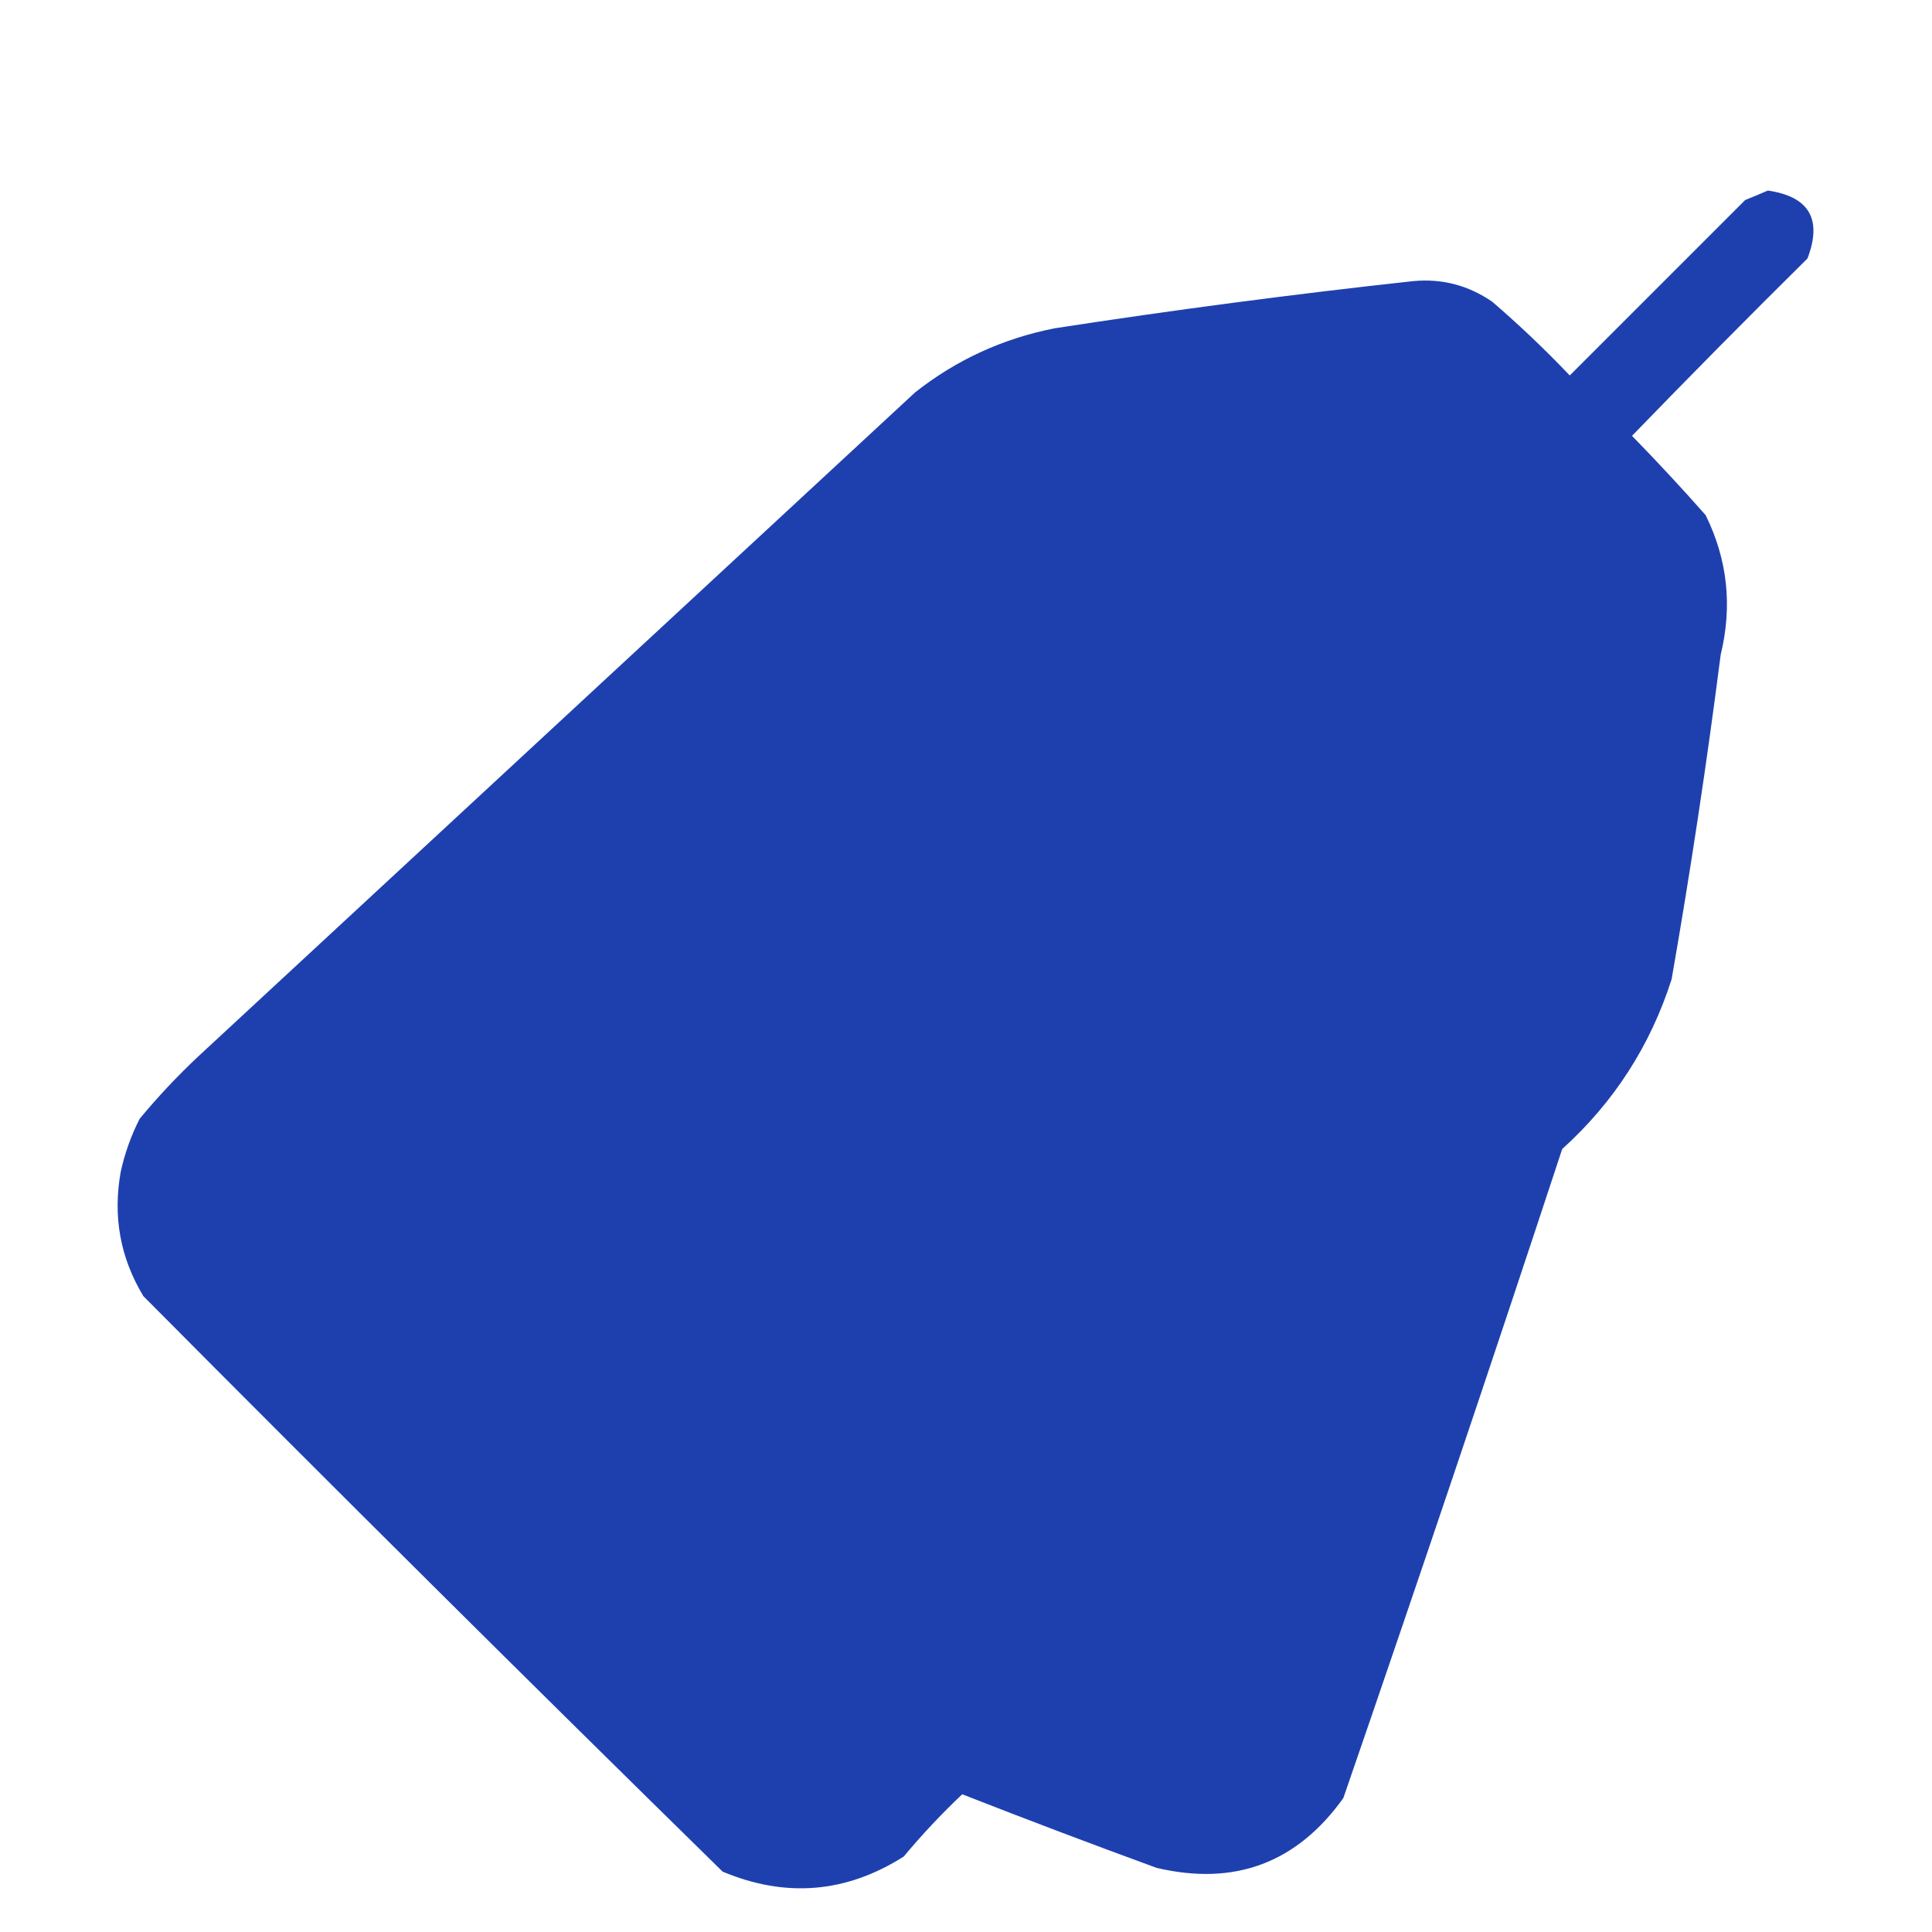
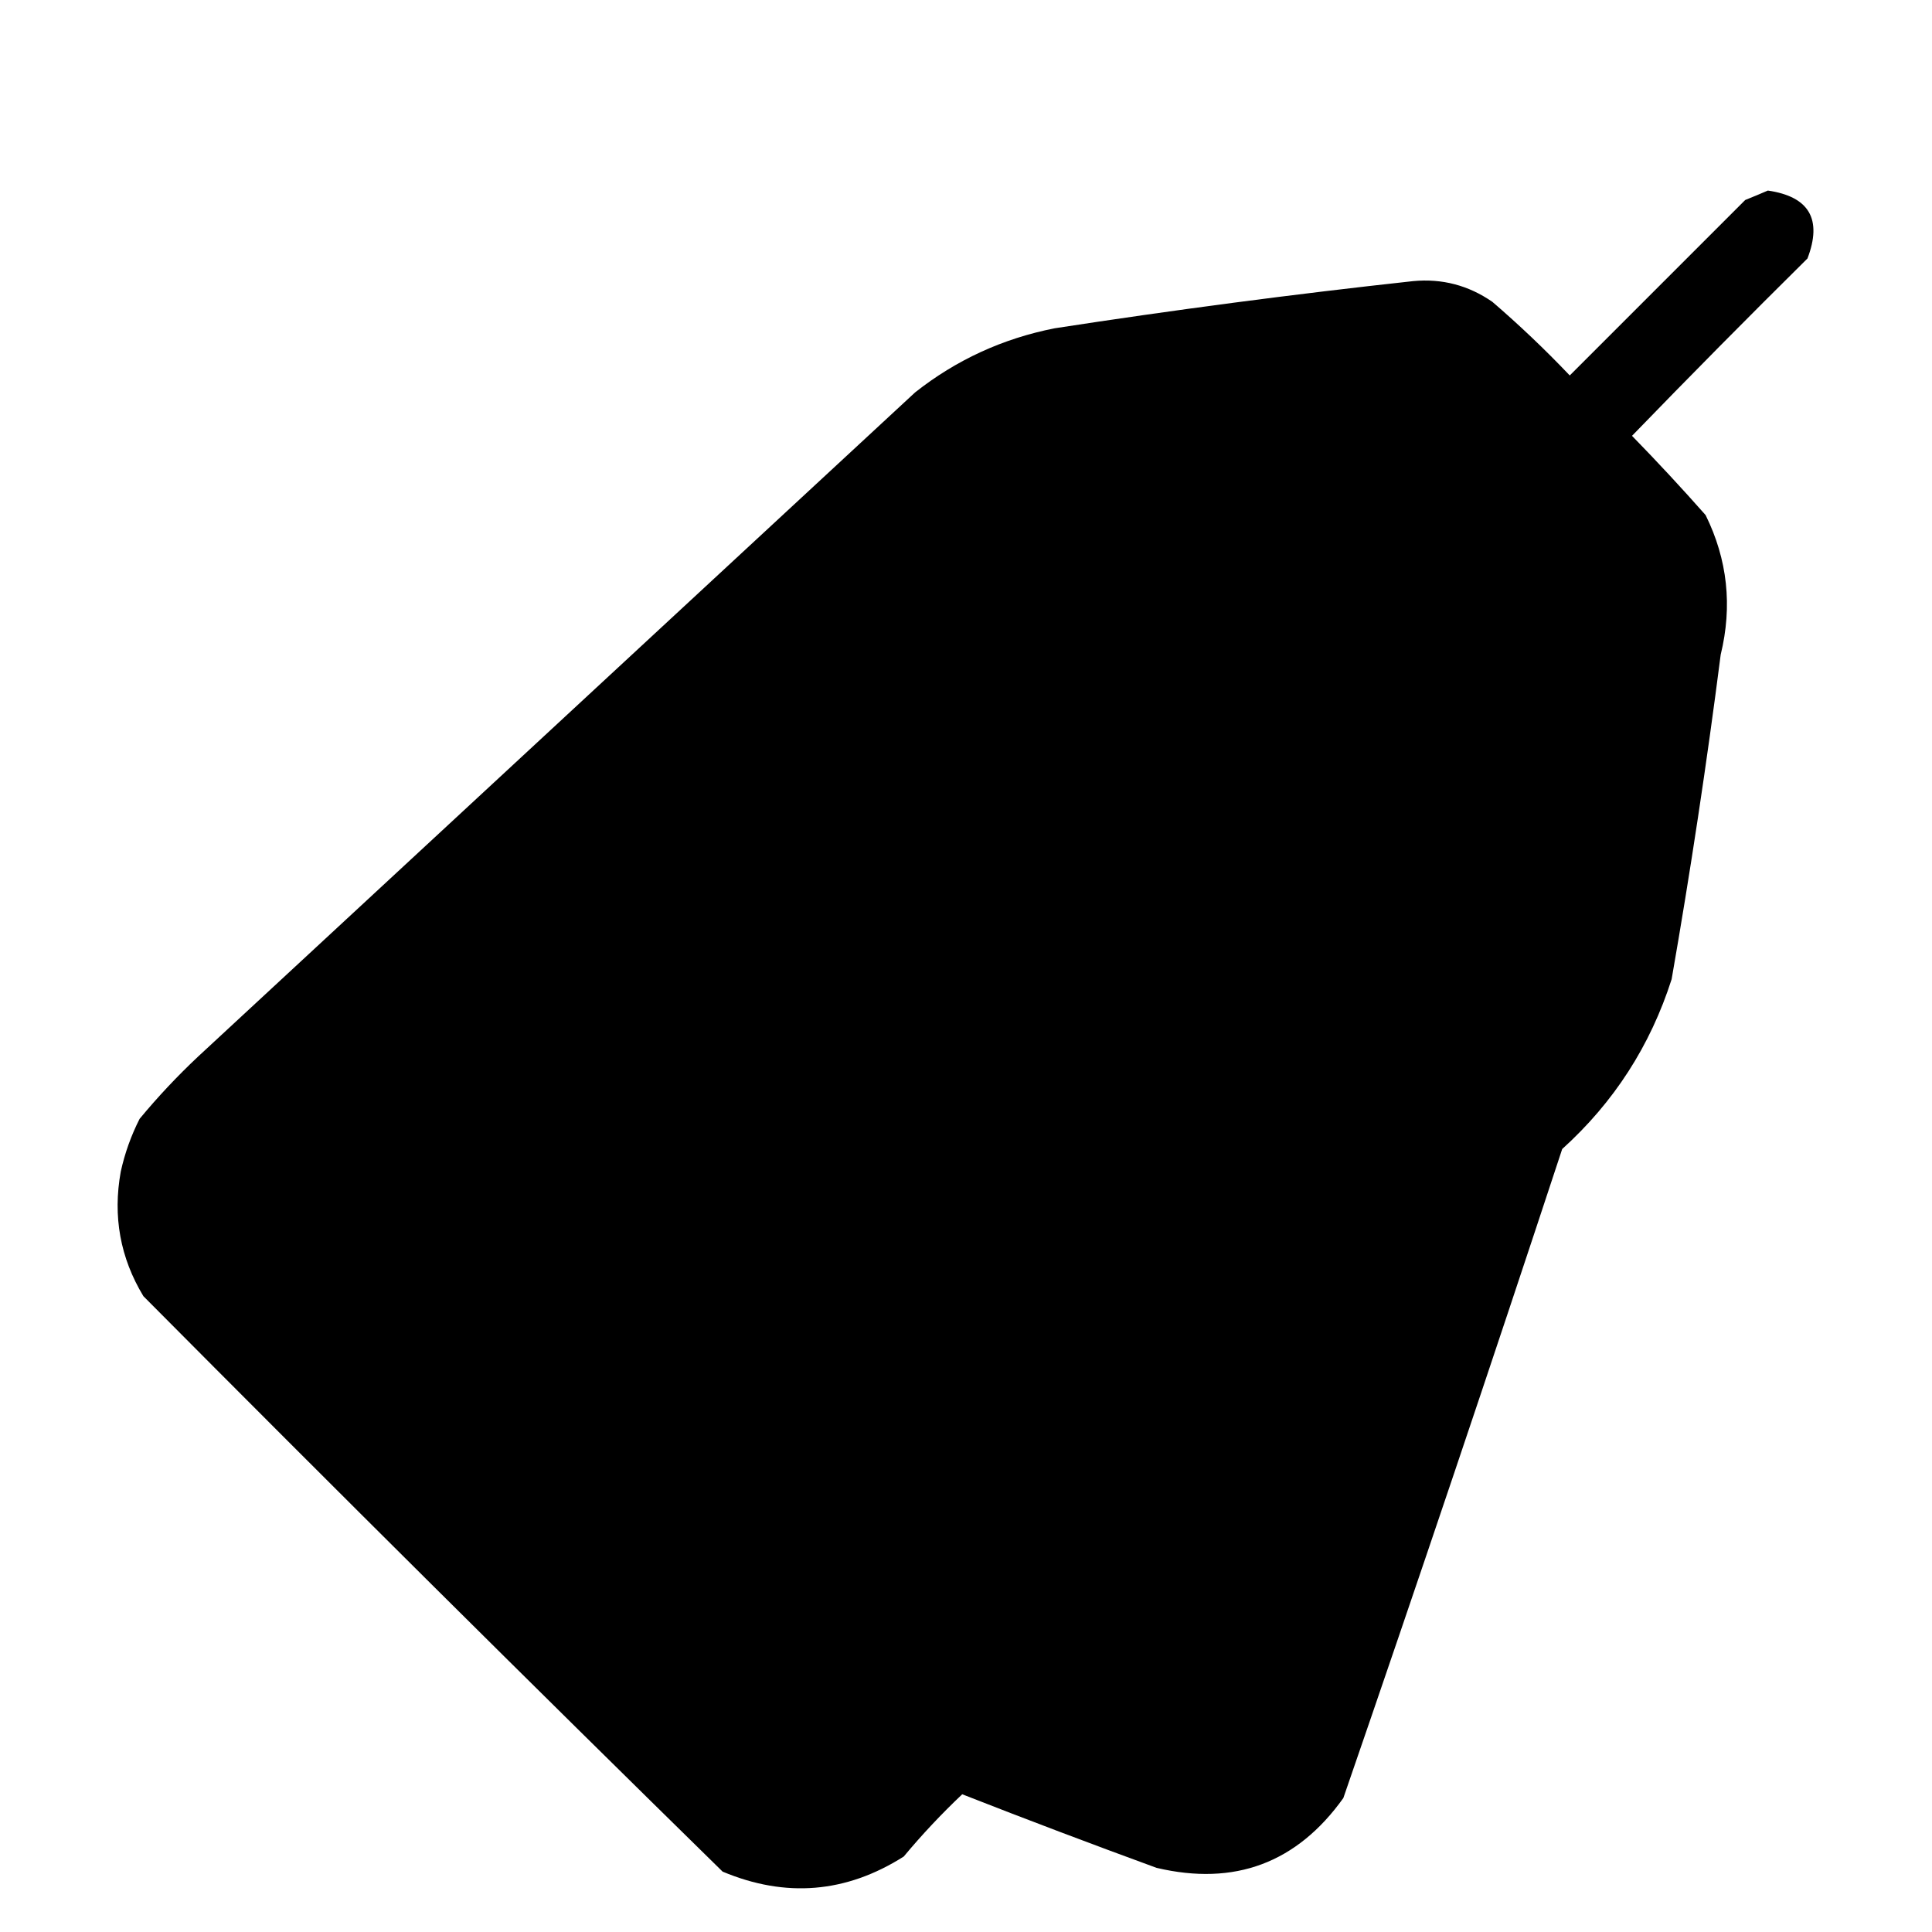
<svg xmlns="http://www.w3.org/2000/svg" version="1.1" width="32" height="32" viewBox="0 0 32 32">
  <defs>
    <linearGradient id="miniGradient" x1="0%" y1="0%" x2="100%" y2="100%">
-       <stop offset="0%" style="stop-color:#2563eb;stop-opacity:1" />
-       <stop offset="100%" style="stop-color:#1e40af;stop-opacity:1" />
+       <stop offset="0%" style="stop-color:#000000;stop-opacity:1" />
+       <stop offset="100%" style="stop-color:#000000;stop-opacity:1" />
    </linearGradient>
  </defs>
  <g transform="scale(0.0625)">
    <g transform="translate(0, 20)">
-       <path fill="#1e40af" d="M 468.5,30.5 C 479.465,32.092 482.965,38.092 479,48.5C 463.319,64.014 447.819,79.681 432.5,95.5C 439.184,102.35 445.684,109.35 452,116.5C 457.814,128.268 459.147,140.601 456,153.5C 452.318,182.278 447.984,210.944 443,239.5C 437.367,257.126 427.7,272.126 414,284.5C 395.062,341.982 375.728,399.315 356,456.5C 343.693,473.715 327.193,479.882 306.5,475C 289.239,468.692 272.072,462.192 255,455.5C 249.486,460.714 244.319,466.214 239.5,472C 224.236,481.683 208.236,483.016 191.5,476C 140.028,425.528 88.861,374.694 38,323.5C 31.858,313.343 29.858,302.343 32,290.5C 33.072,285.617 34.739,280.95 37,276.5C 41.8,270.698 46.967,265.198 52.5,260C 115.833,201.333 179.167,142.667 242.5,84C 253.415,75.377 265.749,69.711 279.5,67C 311.084,62.131 342.751,57.964 374.5,54.5C 382.163,53.776 389.163,55.61 395.5,60C 402.636,66.135 409.469,72.635 416,79.5C 431.5,64 447,48.5 462.5,33C 464.611,32.155 466.611,31.322 468.5,30.5 Z" />
+       <path fill="#000000" d="M 468.5,30.5 C 479.465,32.092 482.965,38.092 479,48.5C 463.319,64.014 447.819,79.681 432.5,95.5C 439.184,102.35 445.684,109.35 452,116.5C 457.814,128.268 459.147,140.601 456,153.5C 452.318,182.278 447.984,210.944 443,239.5C 437.367,257.126 427.7,272.126 414,284.5C 395.062,341.982 375.728,399.315 356,456.5C 343.693,473.715 327.193,479.882 306.5,475C 289.239,468.692 272.072,462.192 255,455.5C 249.486,460.714 244.319,466.214 239.5,472C 224.236,481.683 208.236,483.016 191.5,476C 140.028,425.528 88.861,374.694 38,323.5C 31.858,313.343 29.858,302.343 32,290.5C 33.072,285.617 34.739,280.95 37,276.5C 41.8,270.698 46.967,265.198 52.5,260C 115.833,201.333 179.167,142.667 242.5,84C 253.415,75.377 265.749,69.711 279.5,67C 311.084,62.131 342.751,57.964 374.5,54.5C 382.163,53.776 389.163,55.61 395.5,60C 402.636,66.135 409.469,72.635 416,79.5C 431.5,64 447,48.5 462.5,33C 464.611,32.155 466.611,31.322 468.5,30.5 Z" />
    </g>
  </g>
</svg>
